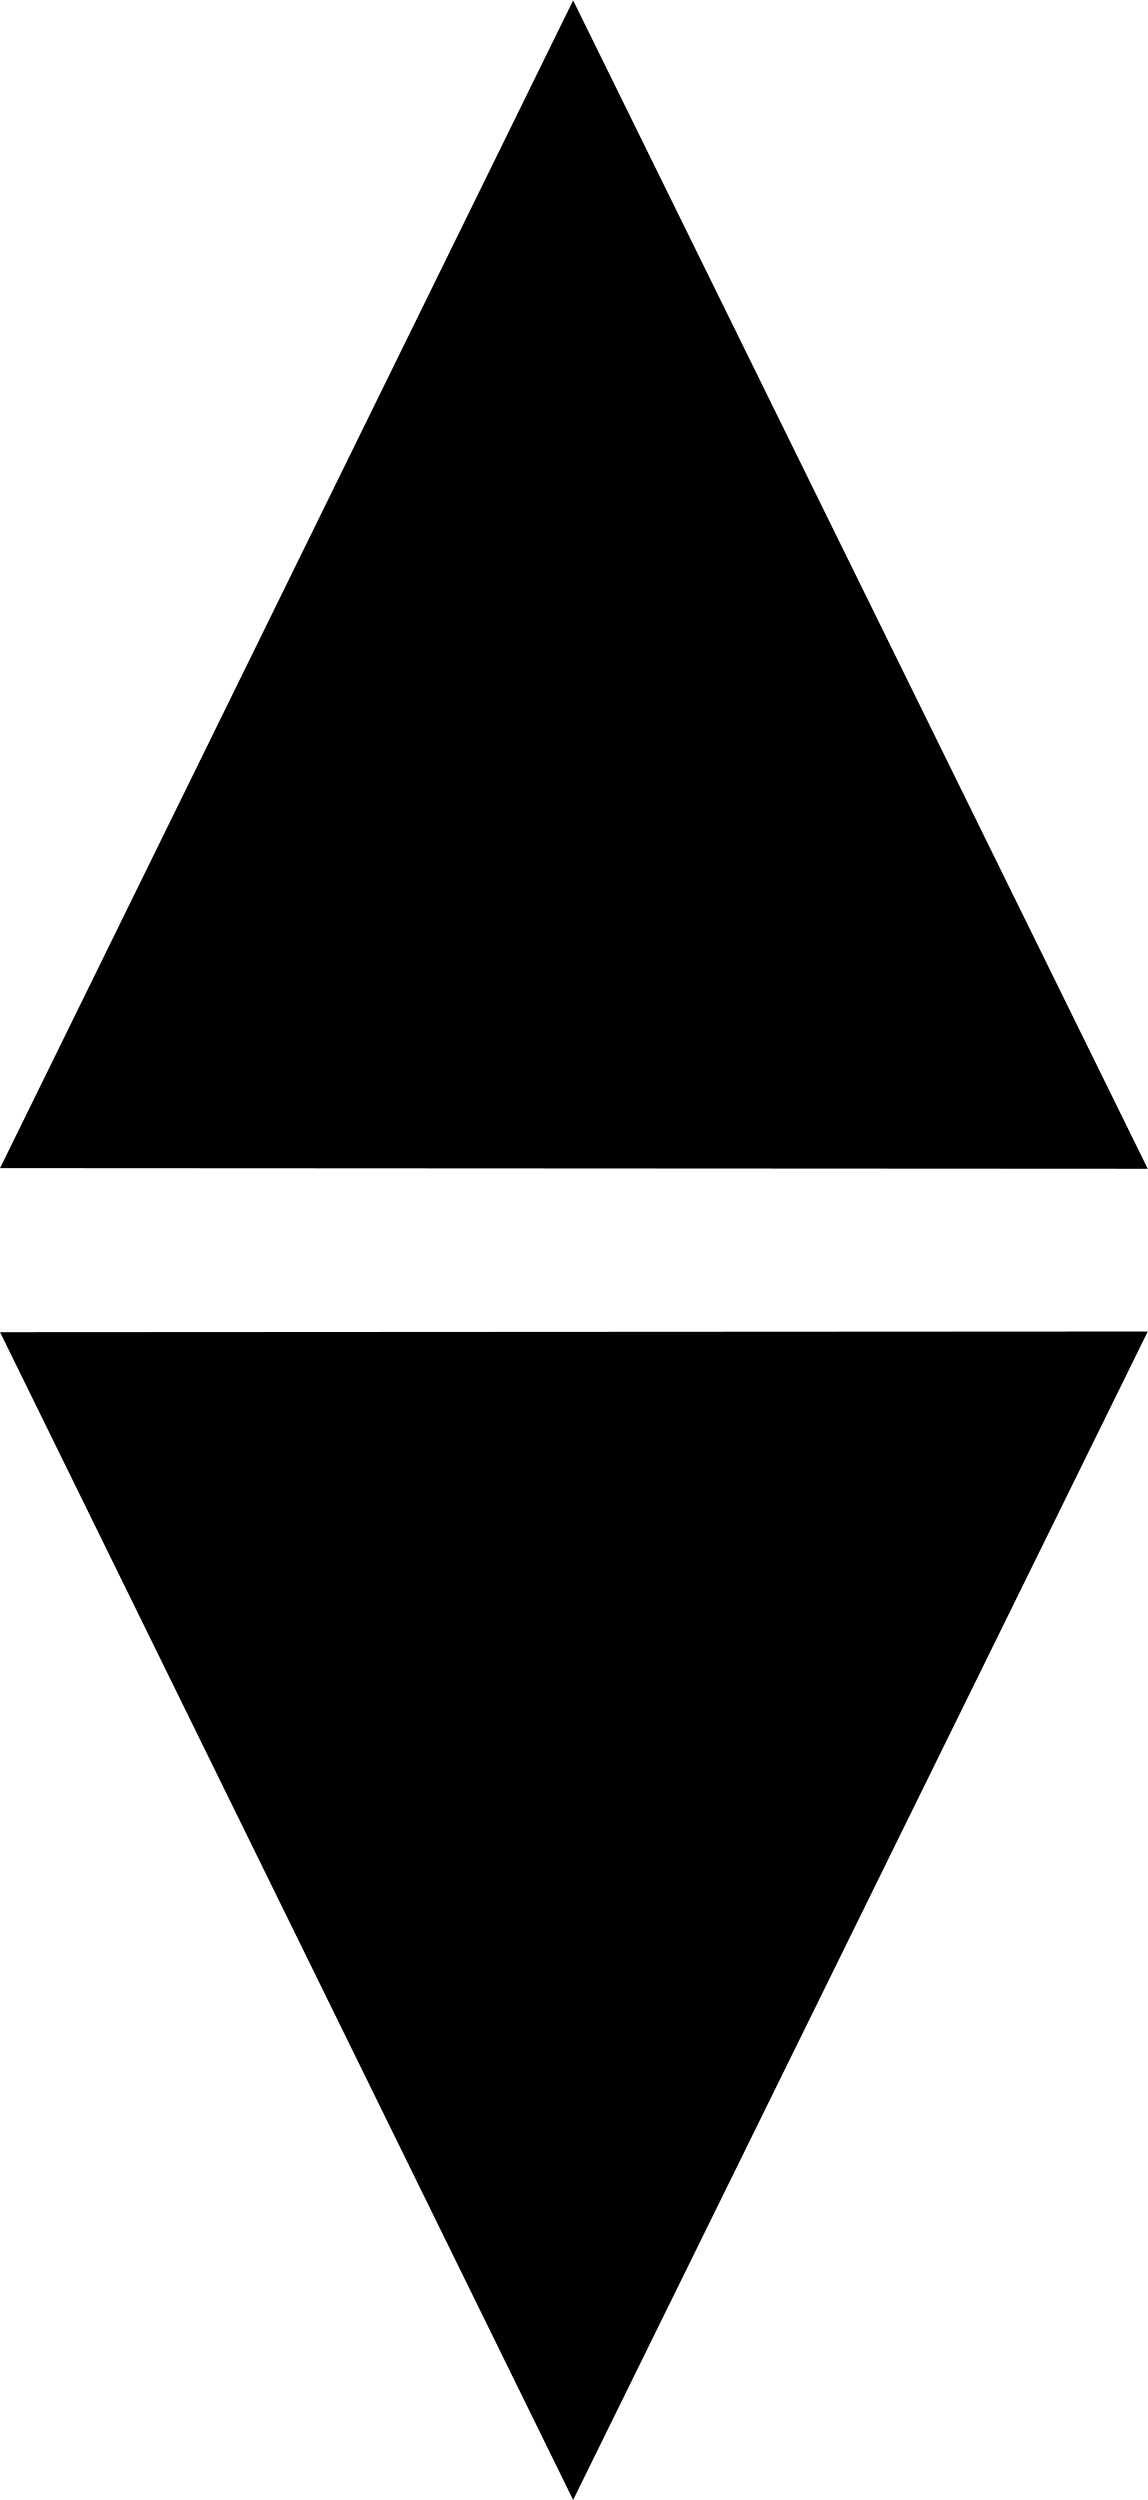
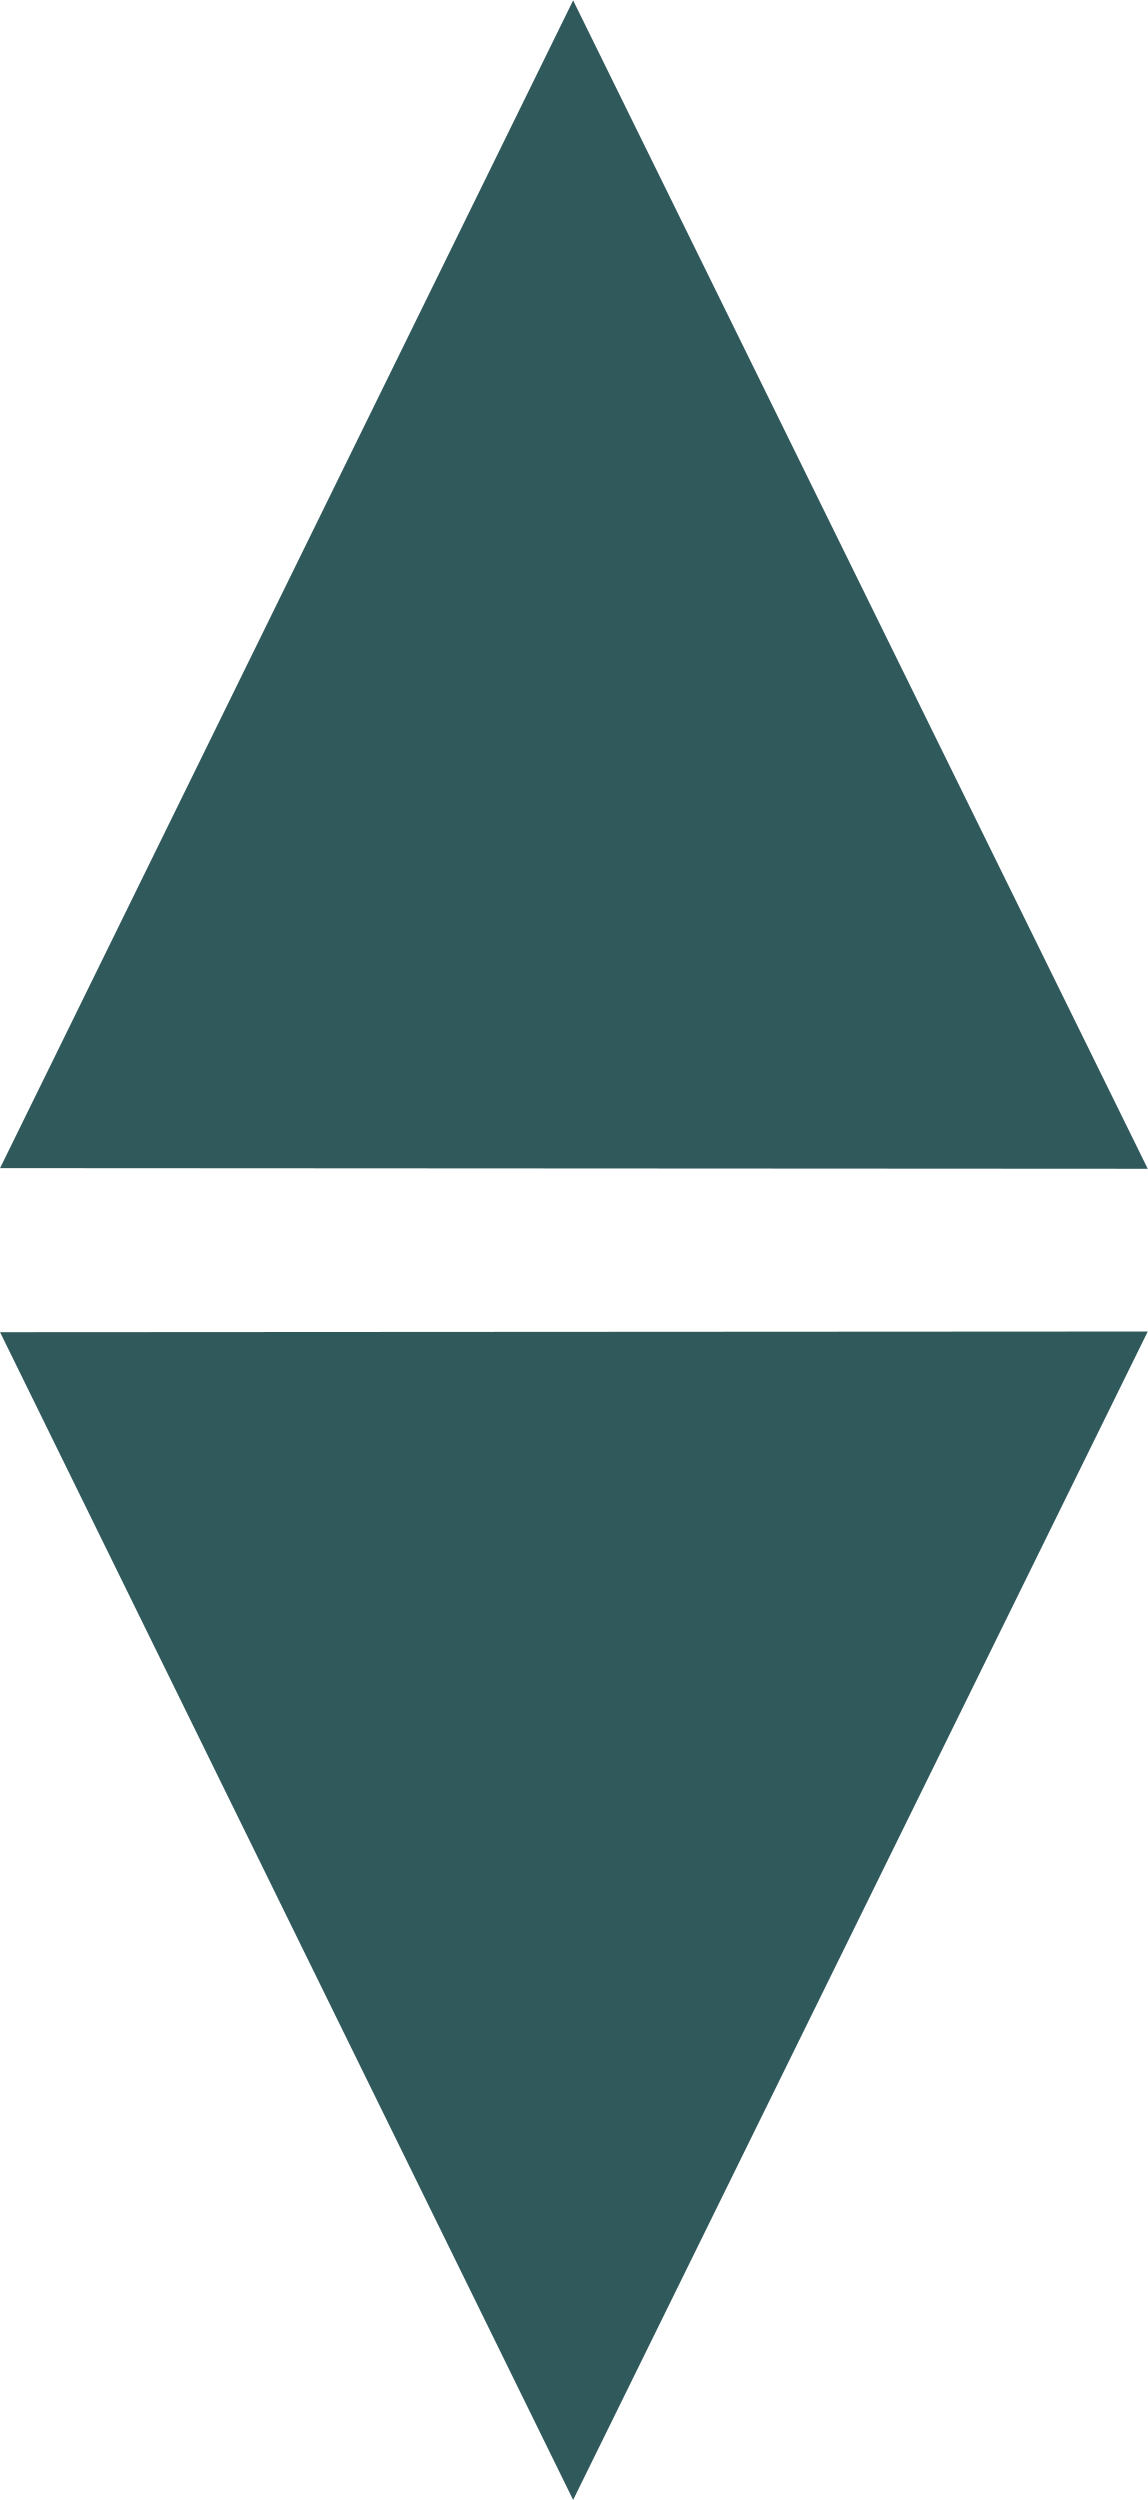
<svg xmlns="http://www.w3.org/2000/svg" width="5.181pt" height="11.283pt" viewBox="0 0 1.828 3.98" version="1.1" id="svg8">
  <defs id="defs2" />
  <g id="layer1" transform="translate(-30.87964,-8.525853)">
-     <path style="fill:#000000;fill-opacity:1;stroke:none;stroke-width:0.1;stroke-miterlimit:4;stroke-dasharray:none" id="path849" d="m 32.506,9.978 2.647,4.894 -5.561,-0.155 z" transform="matrix(0.3283781,0.01056459,0.00935329,-0.3858818,21.02471,16.01312)" />
-     <path style="fill:#000000;fill-opacity:1;stroke:none;stroke-width:0.1;stroke-miterlimit:4;stroke-dasharray:none" id="path889" d="m 32.506,9.978 2.647,4.894 -5.561,-0.155 z" transform="matrix(0.3283781,-0.01056459,0.00935329,0.3858818,21.02471,5.01907)" />
+     <path style="fill:#30595C;fill-opacity:1;stroke:none;stroke-width:0.1;stroke-miterlimit:4;stroke-dasharray:none" id="path849" d="m 32.506,9.978 2.647,4.894 -5.561,-0.155 z" transform="matrix(0.3283781,0.01056459,0.00935329,-0.3858818,21.02471,16.01312)" />
+     <path style="fill:#30595C;fill-opacity:1;stroke:none;stroke-width:0.1;stroke-miterlimit:4;stroke-dasharray:none" id="path889" d="m 32.506,9.978 2.647,4.894 -5.561,-0.155 z" transform="matrix(0.3283781,-0.01056459,0.00935329,0.3858818,21.02471,5.01907)" />
  </g>
</svg>
